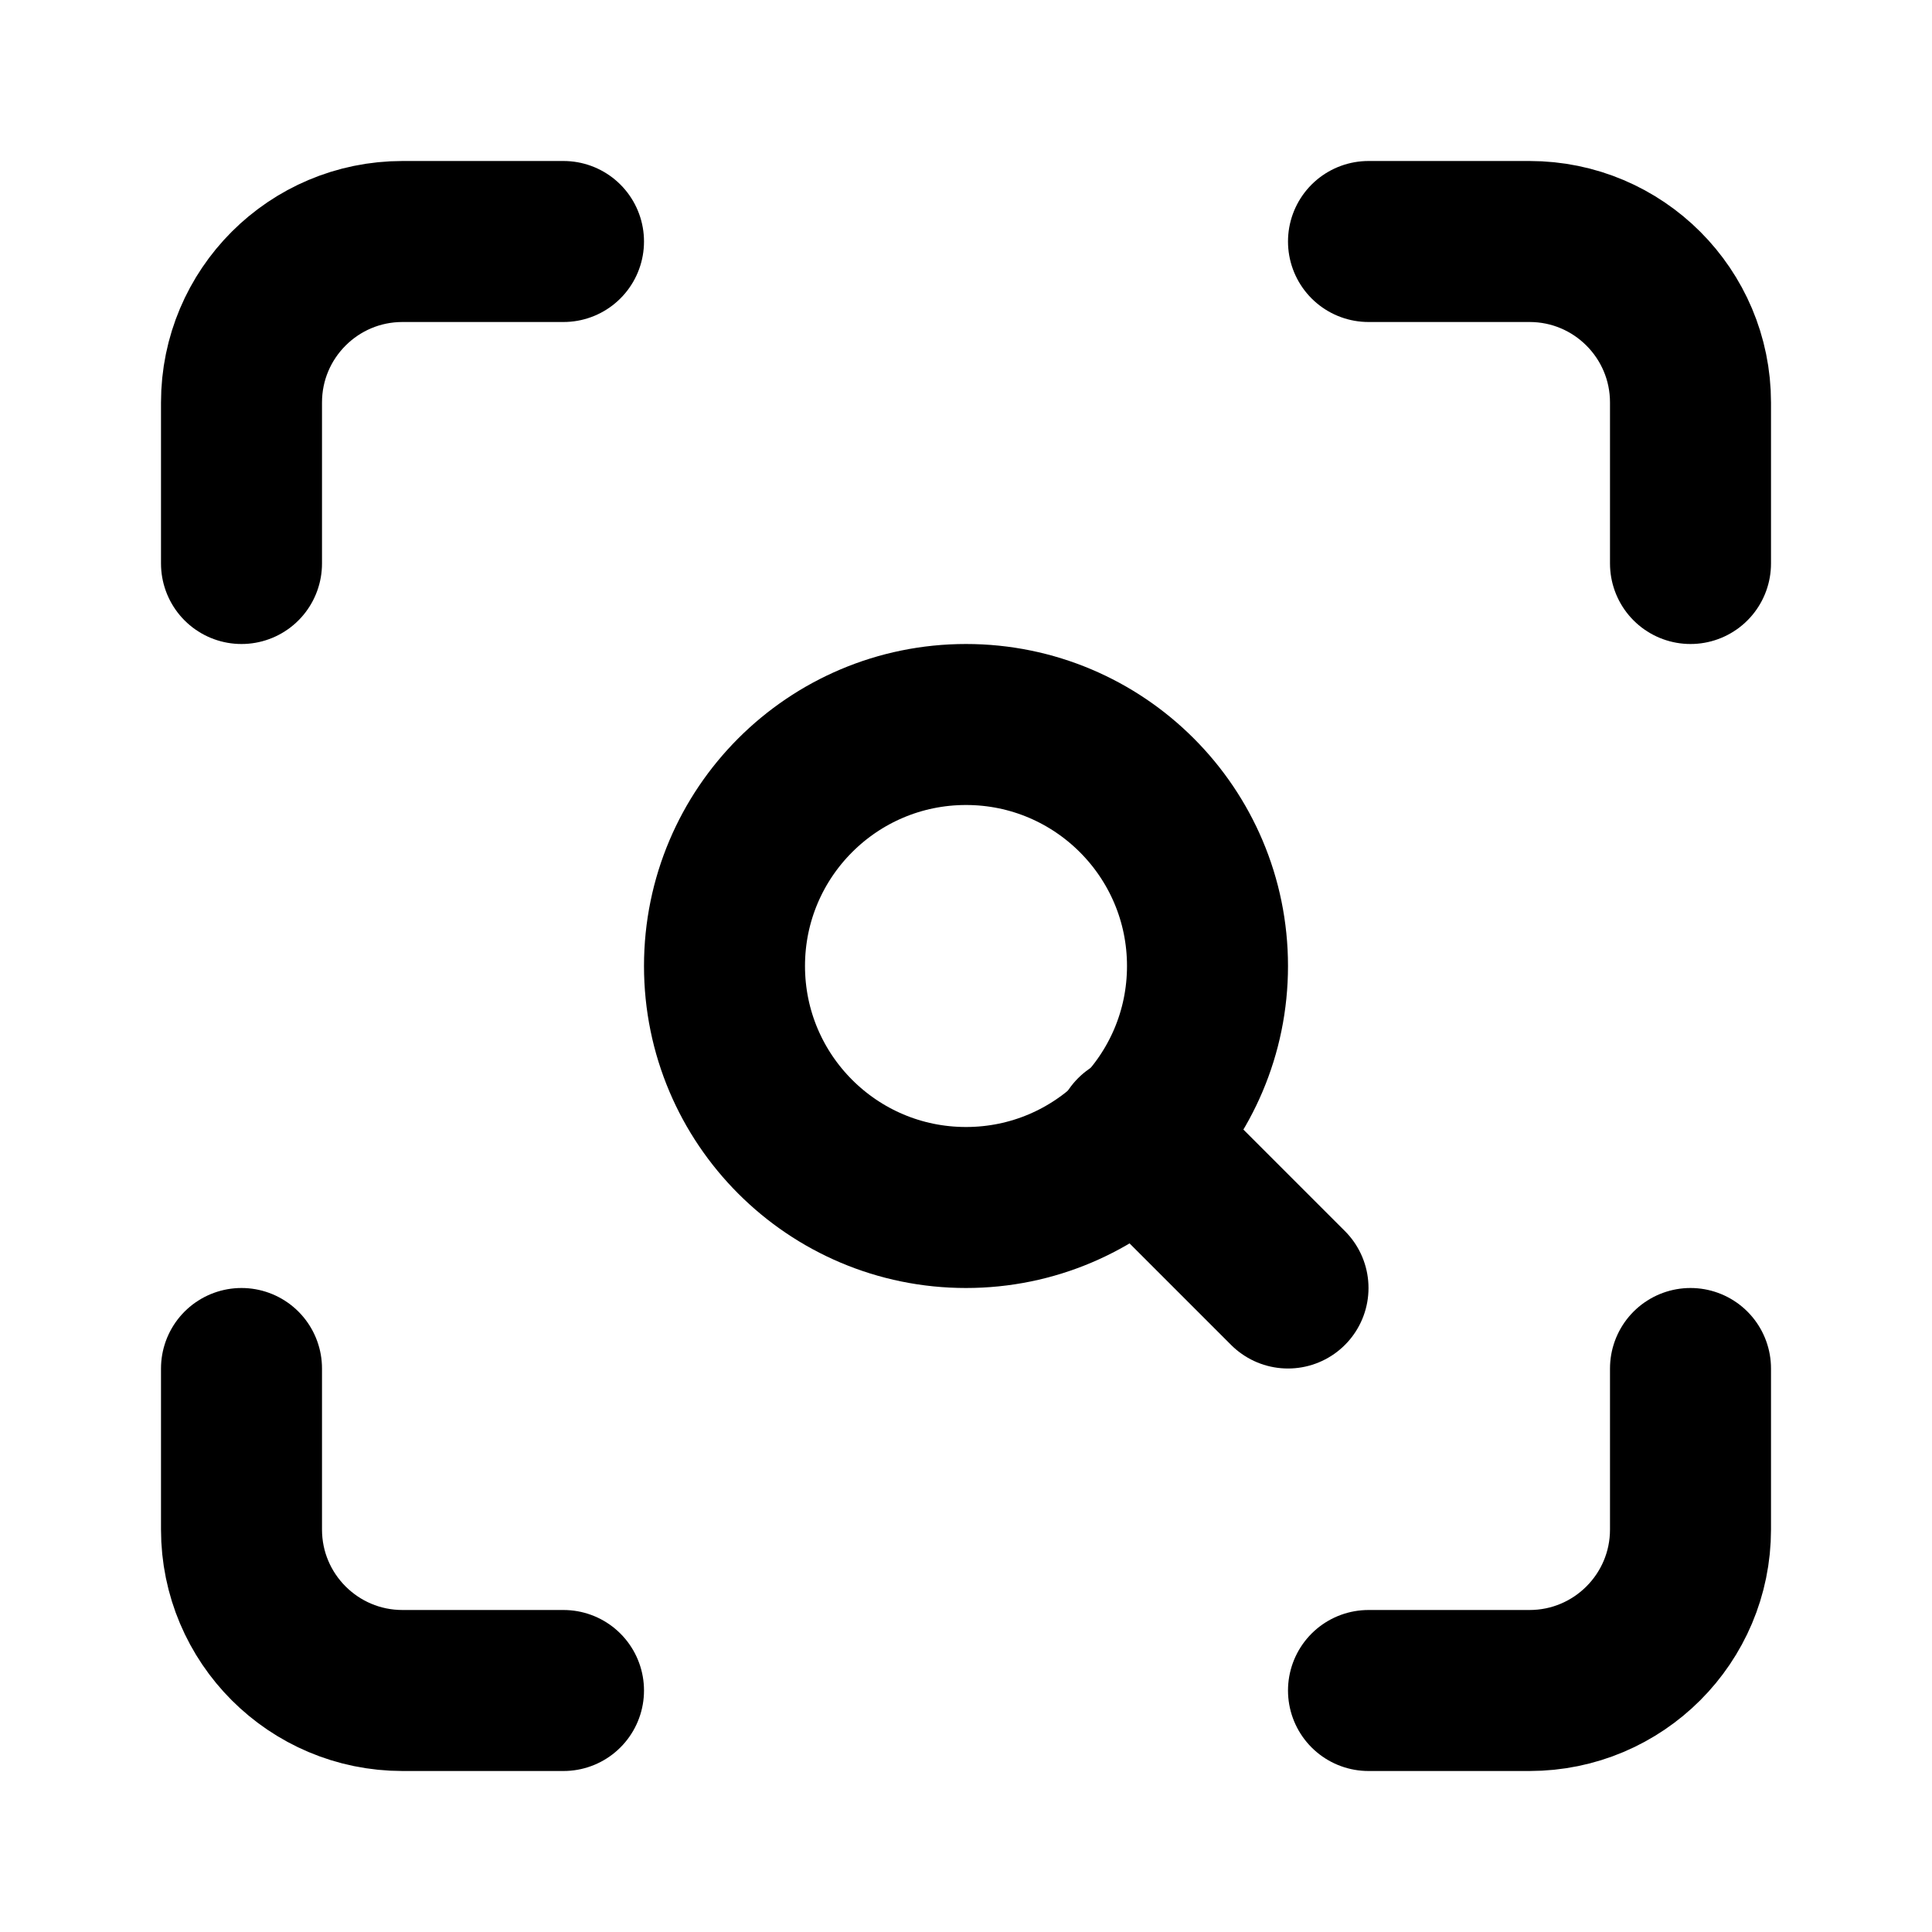
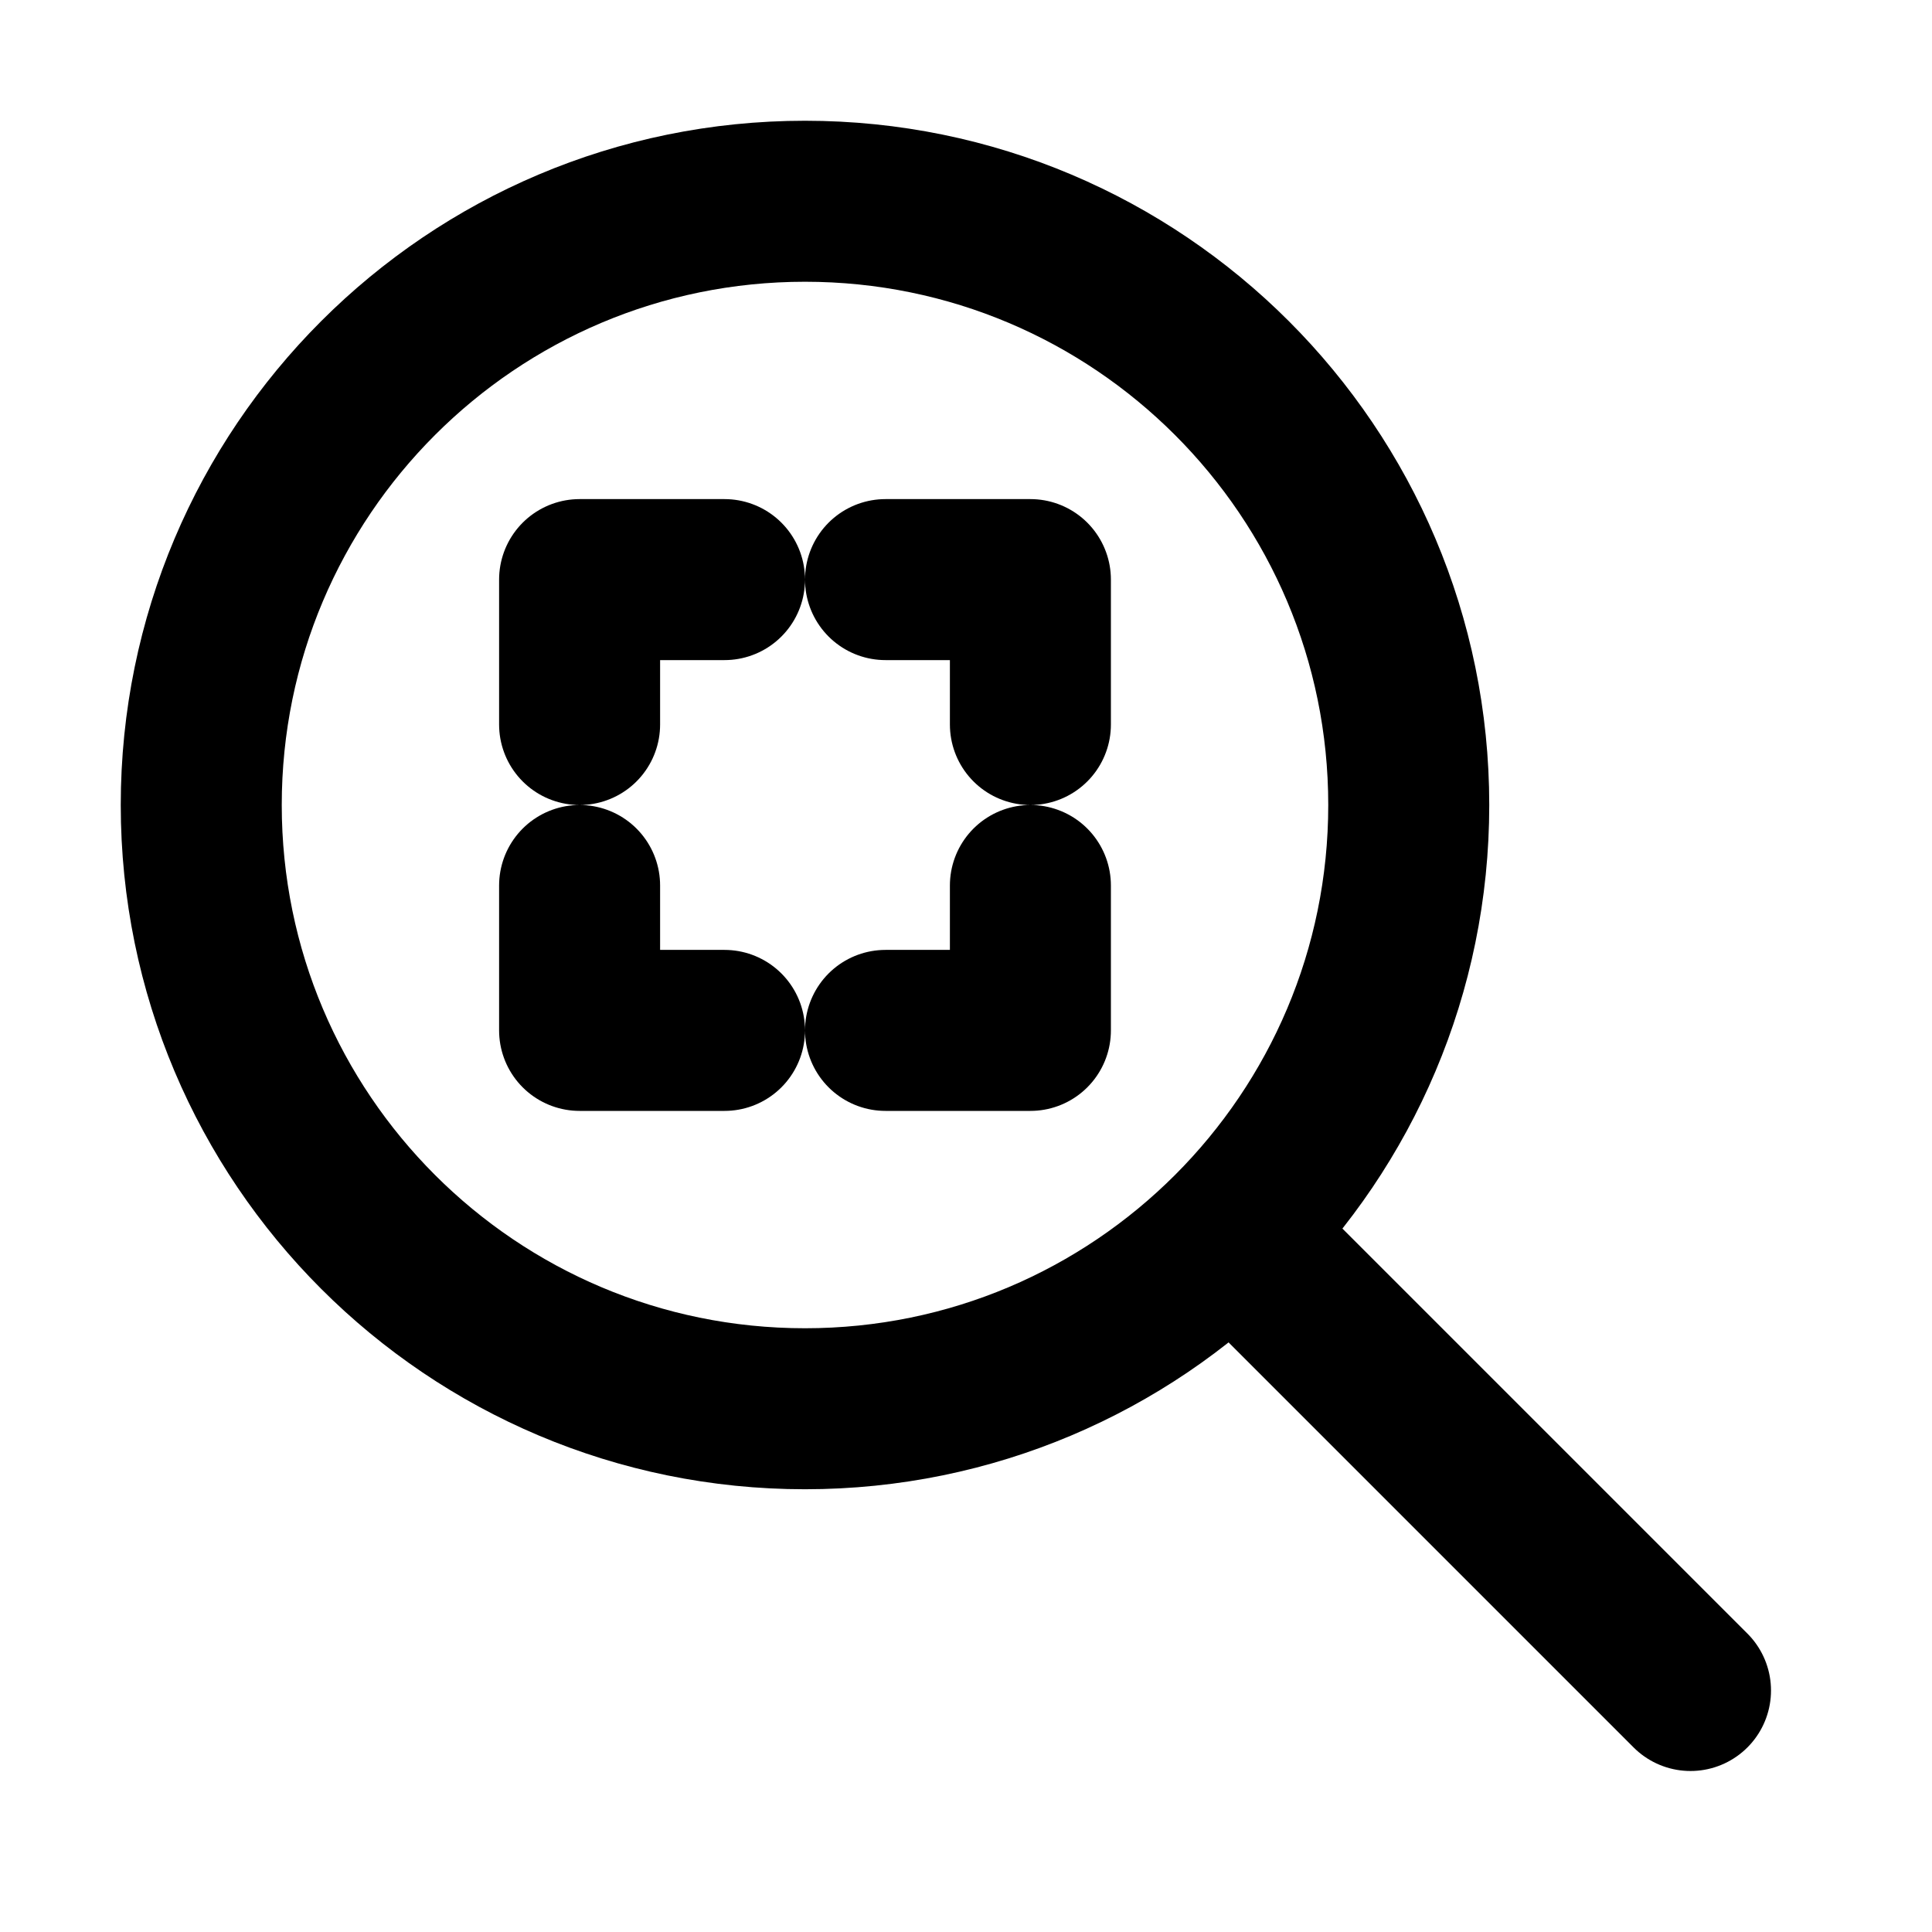
<svg xmlns="http://www.w3.org/2000/svg" viewBox="0 0 24 24" fill="none" stroke="currentColor" stroke-width="2" stroke-linecap="round" stroke-linejoin="round">
-   <path d="M3 7V5a2 2 0 0 1 2-2h2" />
-   <path d="M17 3h2a2 2 0 0 1 2 2v2" />
-   <path d="M21 17v2a2 2 0 0 1-2 2h-2" />
-   <path d="M7 21H5a2 2 0 0 1-2-2v-2" />
-   <circle cx="12" cy="12" r="3" />
-   <path d="m16 16-1.9-1.9" />
+   <circle cx="10" cy="10" r="7.5" />
+   <path d="m21 21-5.2-5.2" />
+   <path d="M7.2 9V7.2H9M11 7.2h1.8V9M12.8 11v1.8H11M9 12.8H7.2V11" />
</svg>
